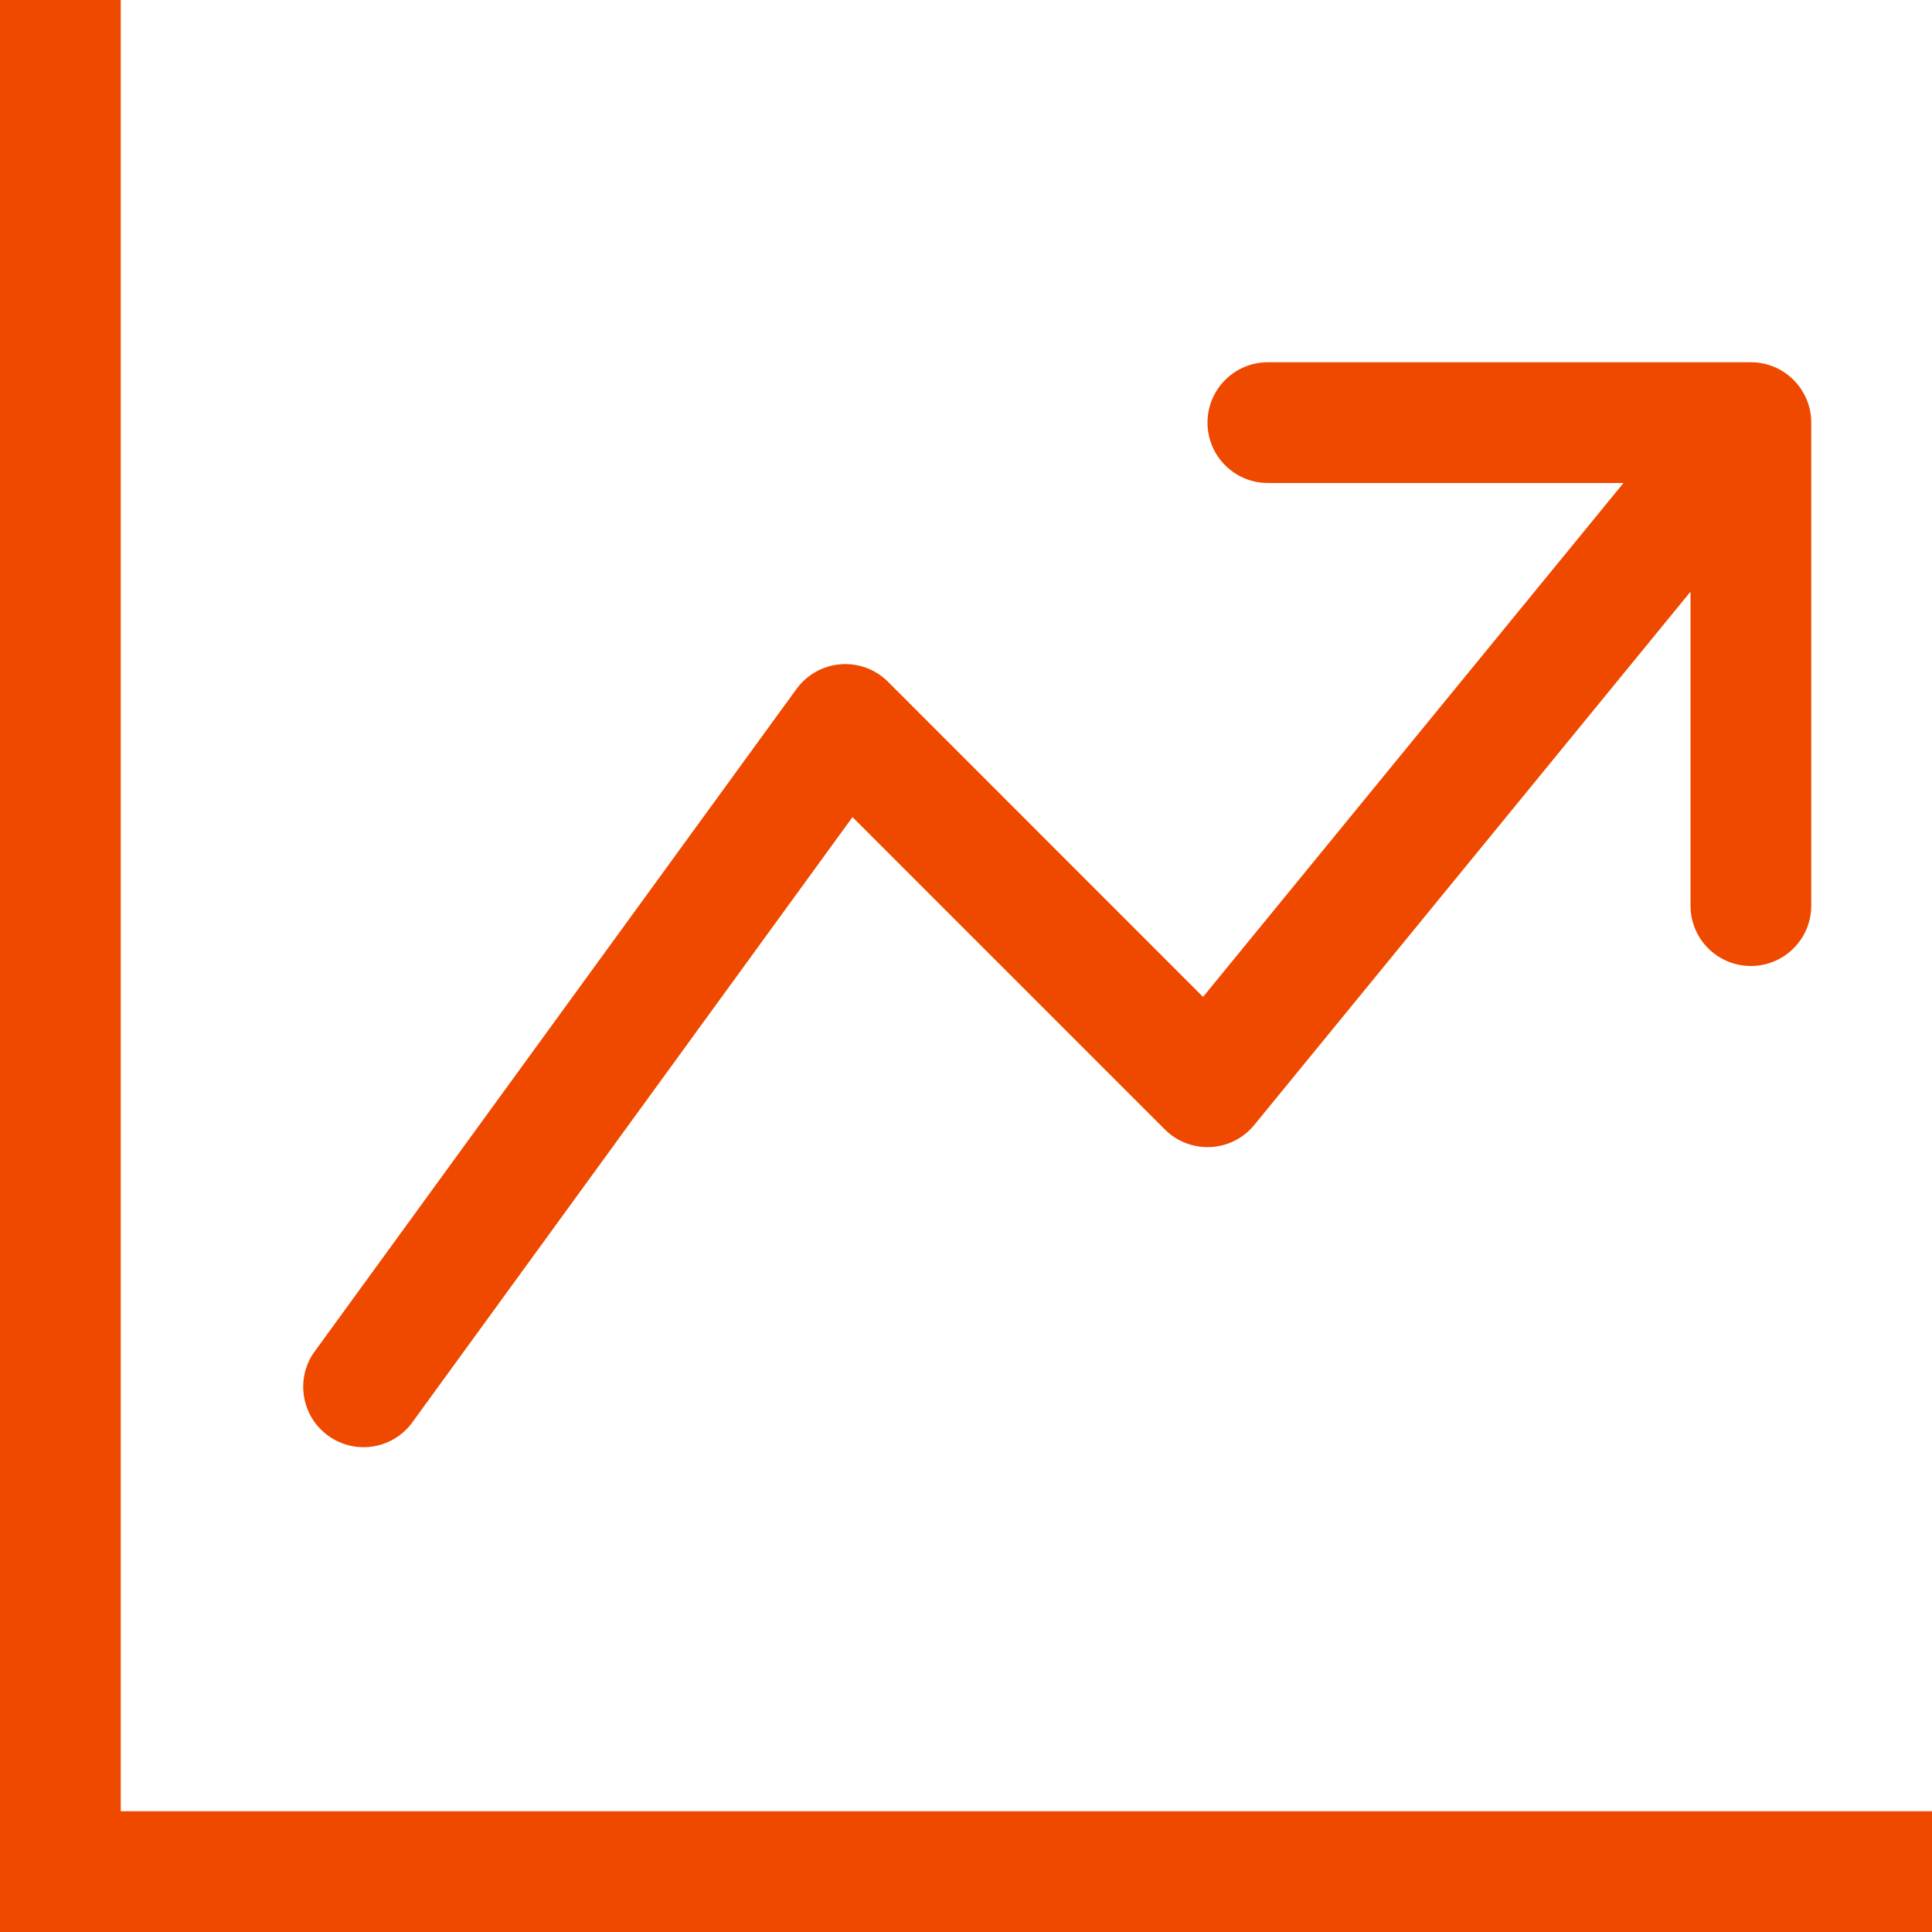
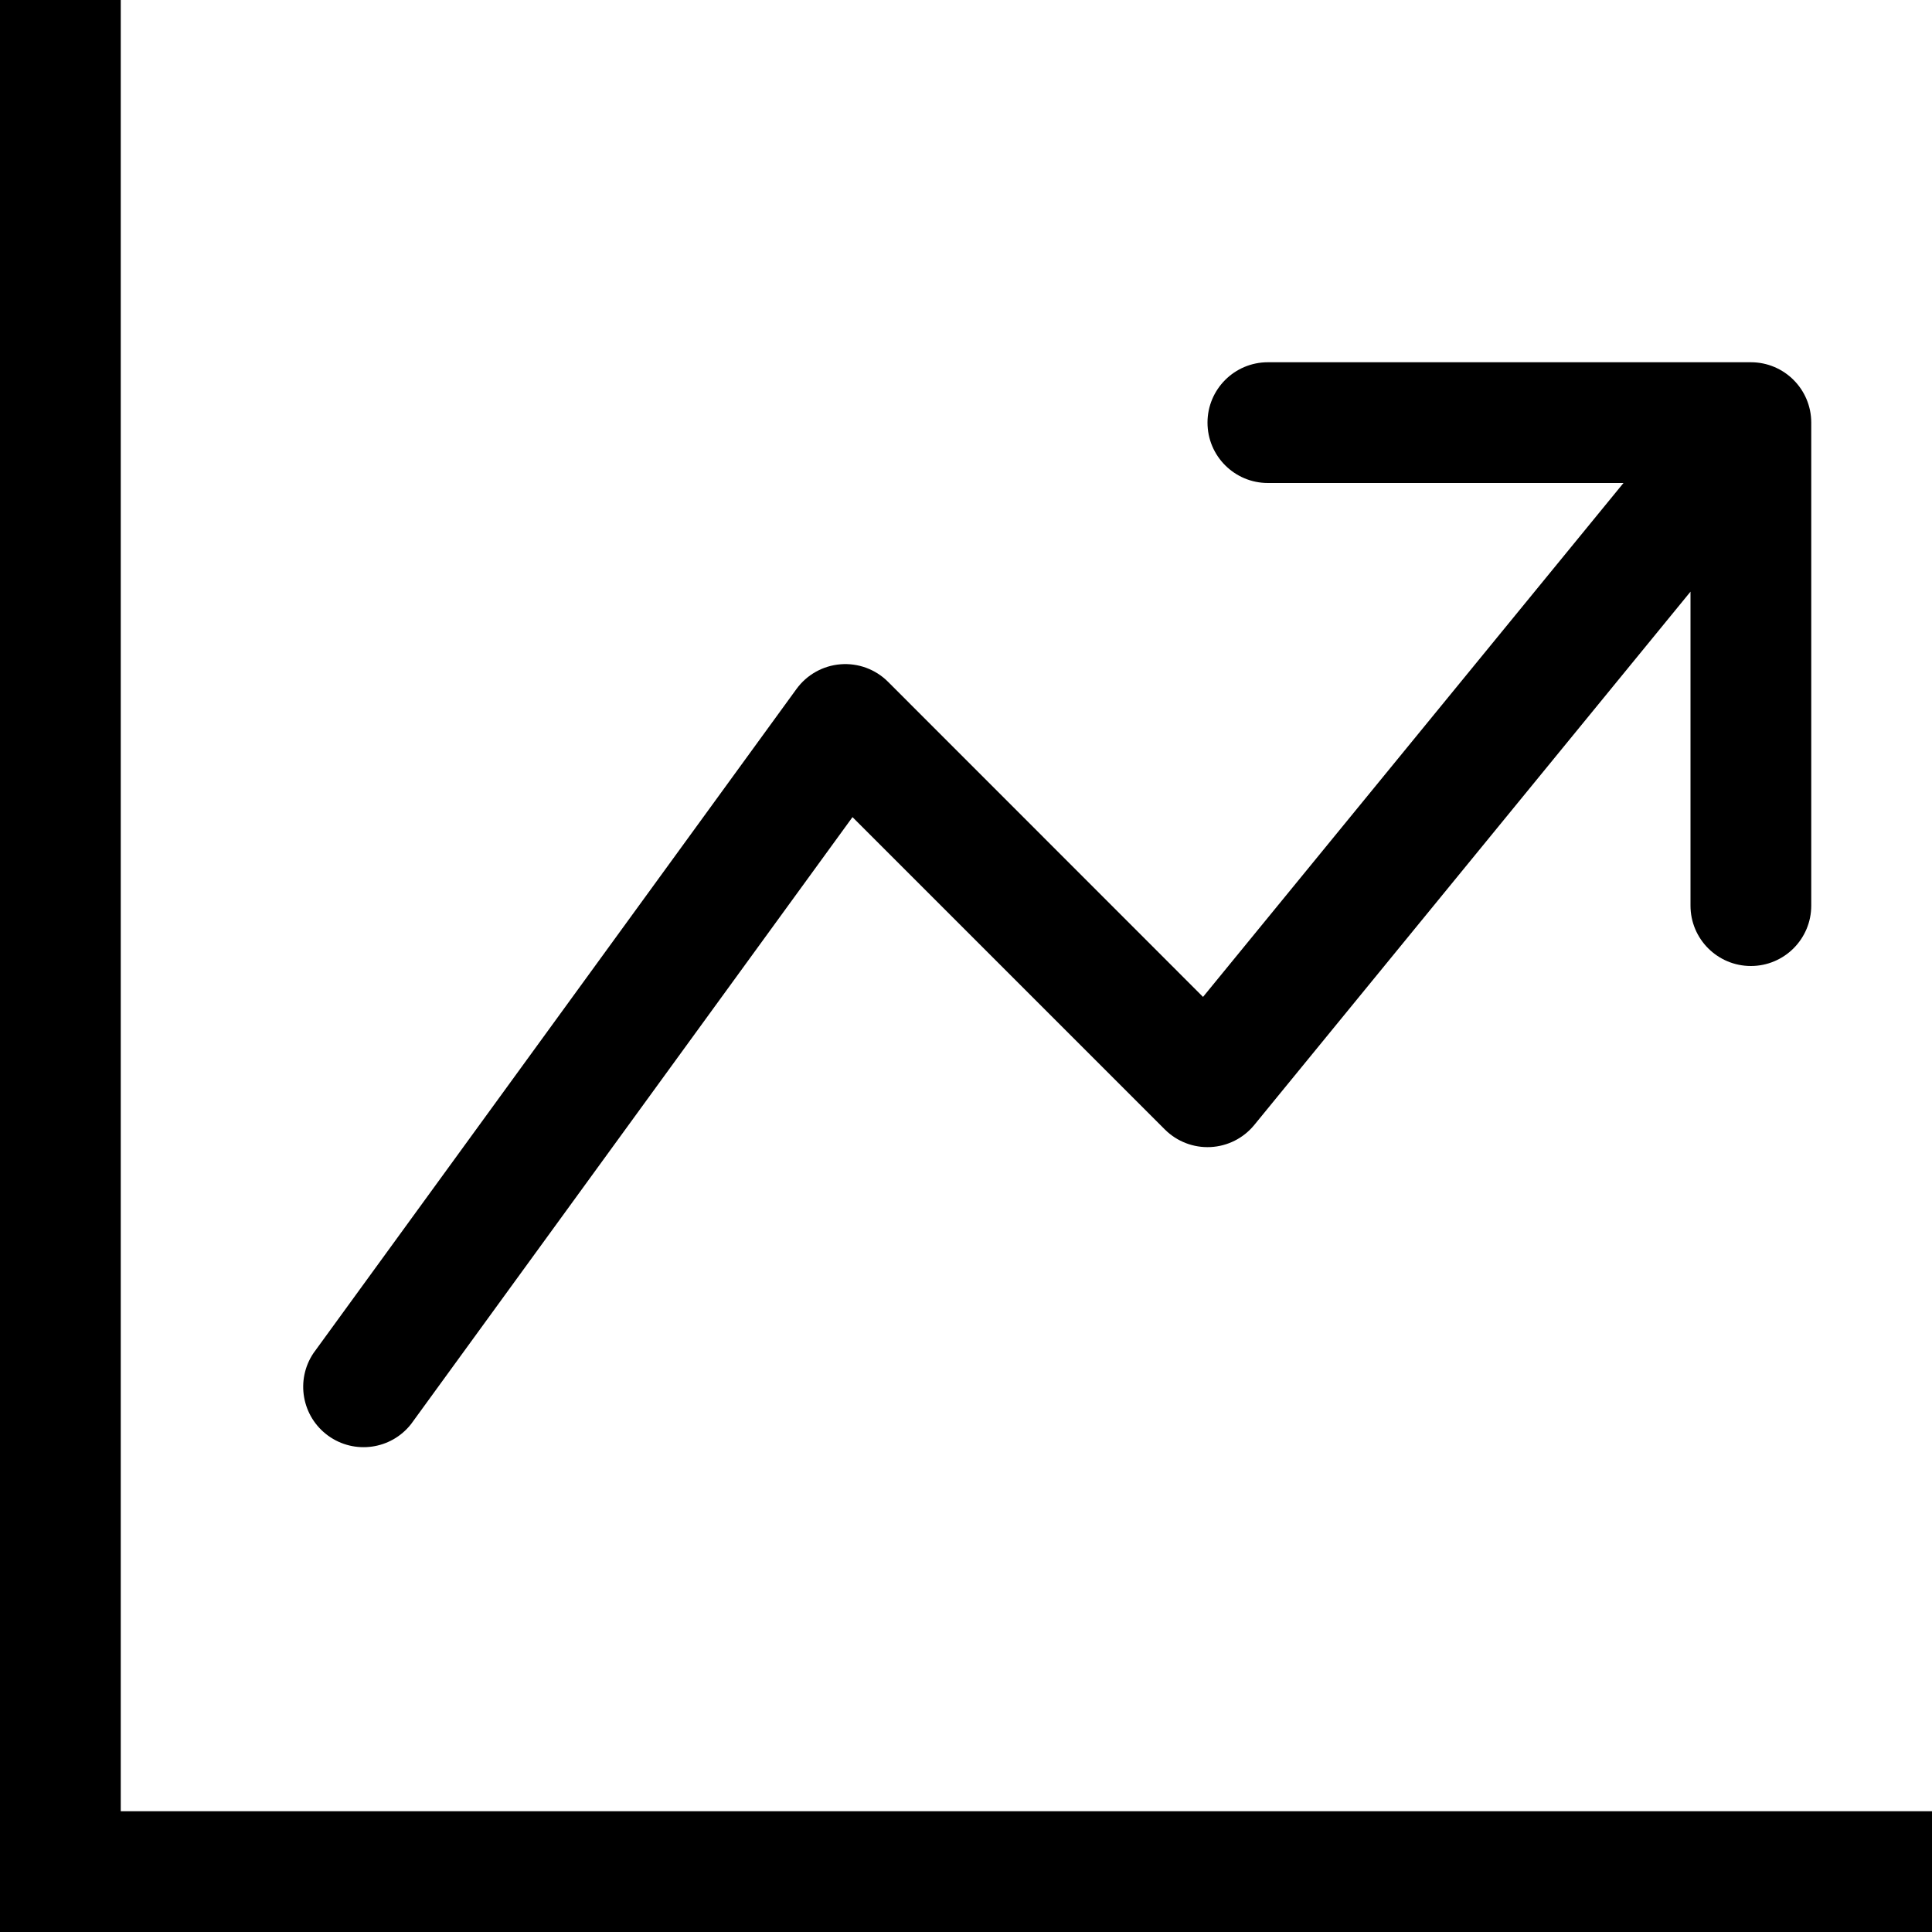
- <svg xmlns="http://www.w3.org/2000/svg" width="16" height="16" fill="#ef4900" viewBox="0 0 16 16">
+ <svg xmlns="http://www.w3.org/2000/svg" width="16" height="16" fill="currentColor" viewBox="0 0 16 16">
  <path fill-rule="evenodd" d="M0 0h1v15h15v1H0zm10 3.5a.5.5 0 0 1 .5-.5h4a.5.5 0 0 1 .5.5v4a.5.5 0 0 1-1 0V4.9l-3.613 4.417a.5.5 0 0 1-.74.037L7.06 6.767l-3.656 5.027a.5.5 0 0 1-.808-.588l4-5.5a.5.5 0 0 1 .758-.06l2.609 2.61L13.445 4H10.5a.5.5 0 0 1-.5-.5" />
</svg>
